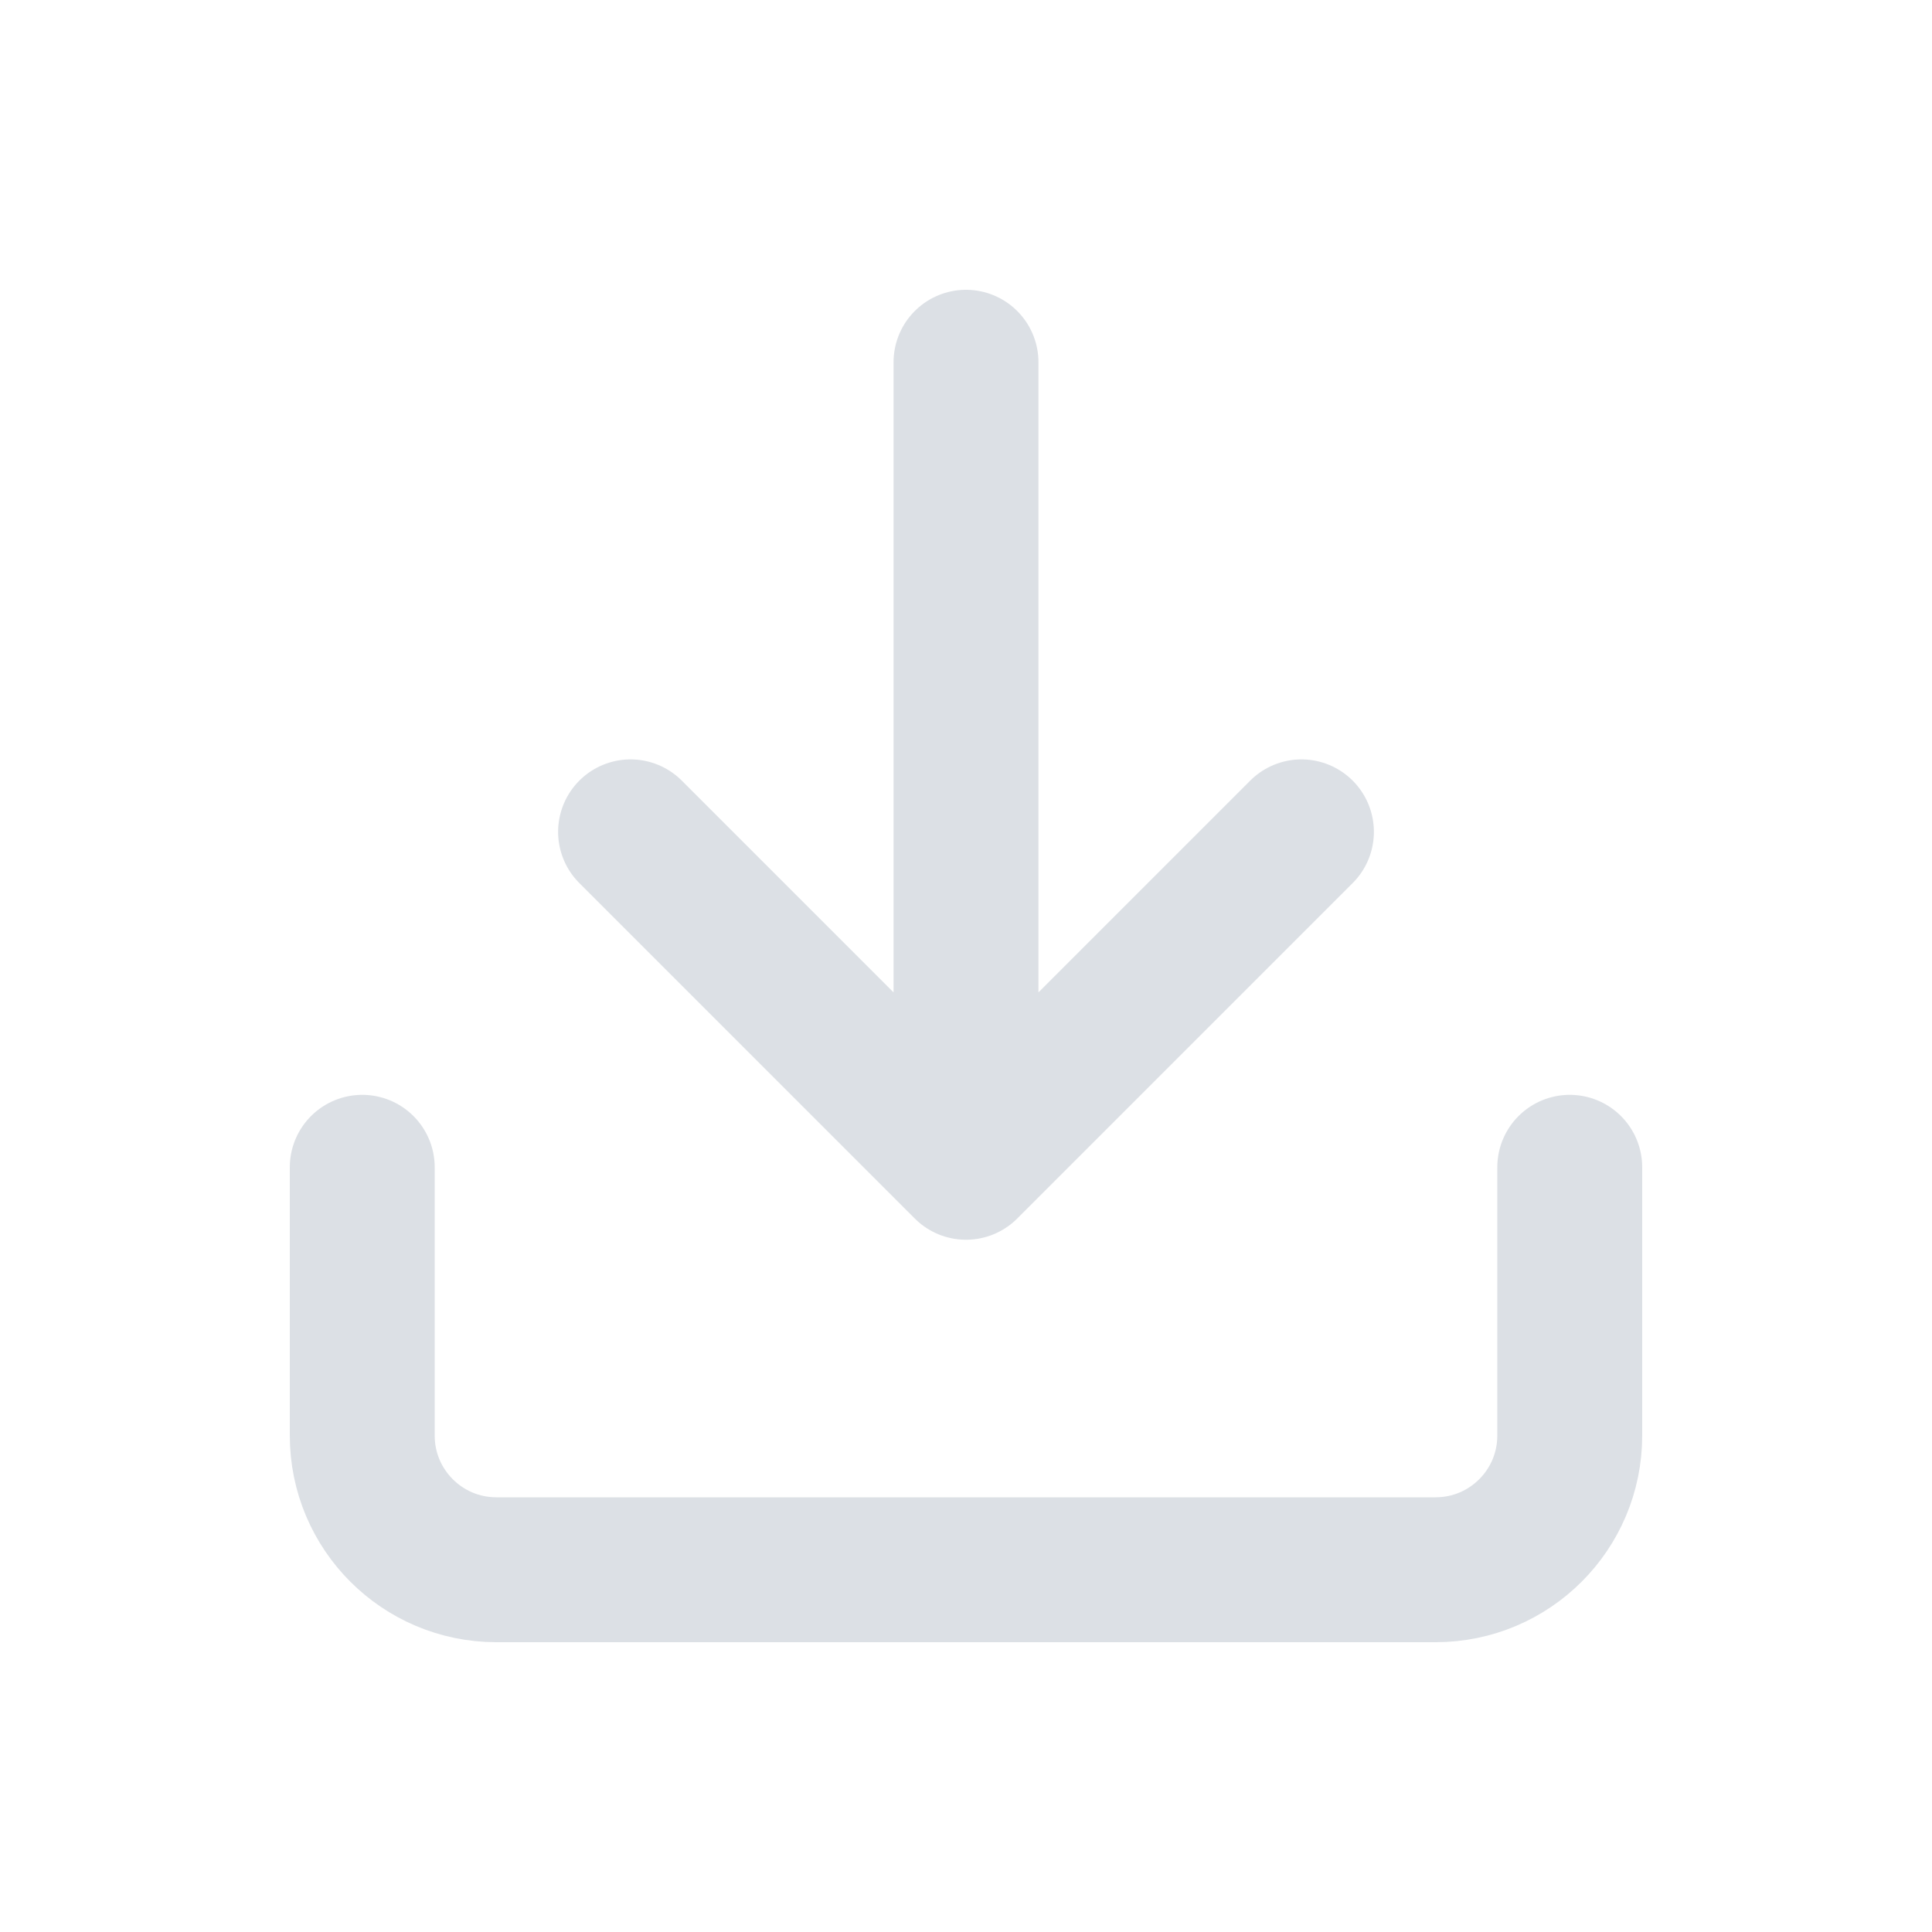
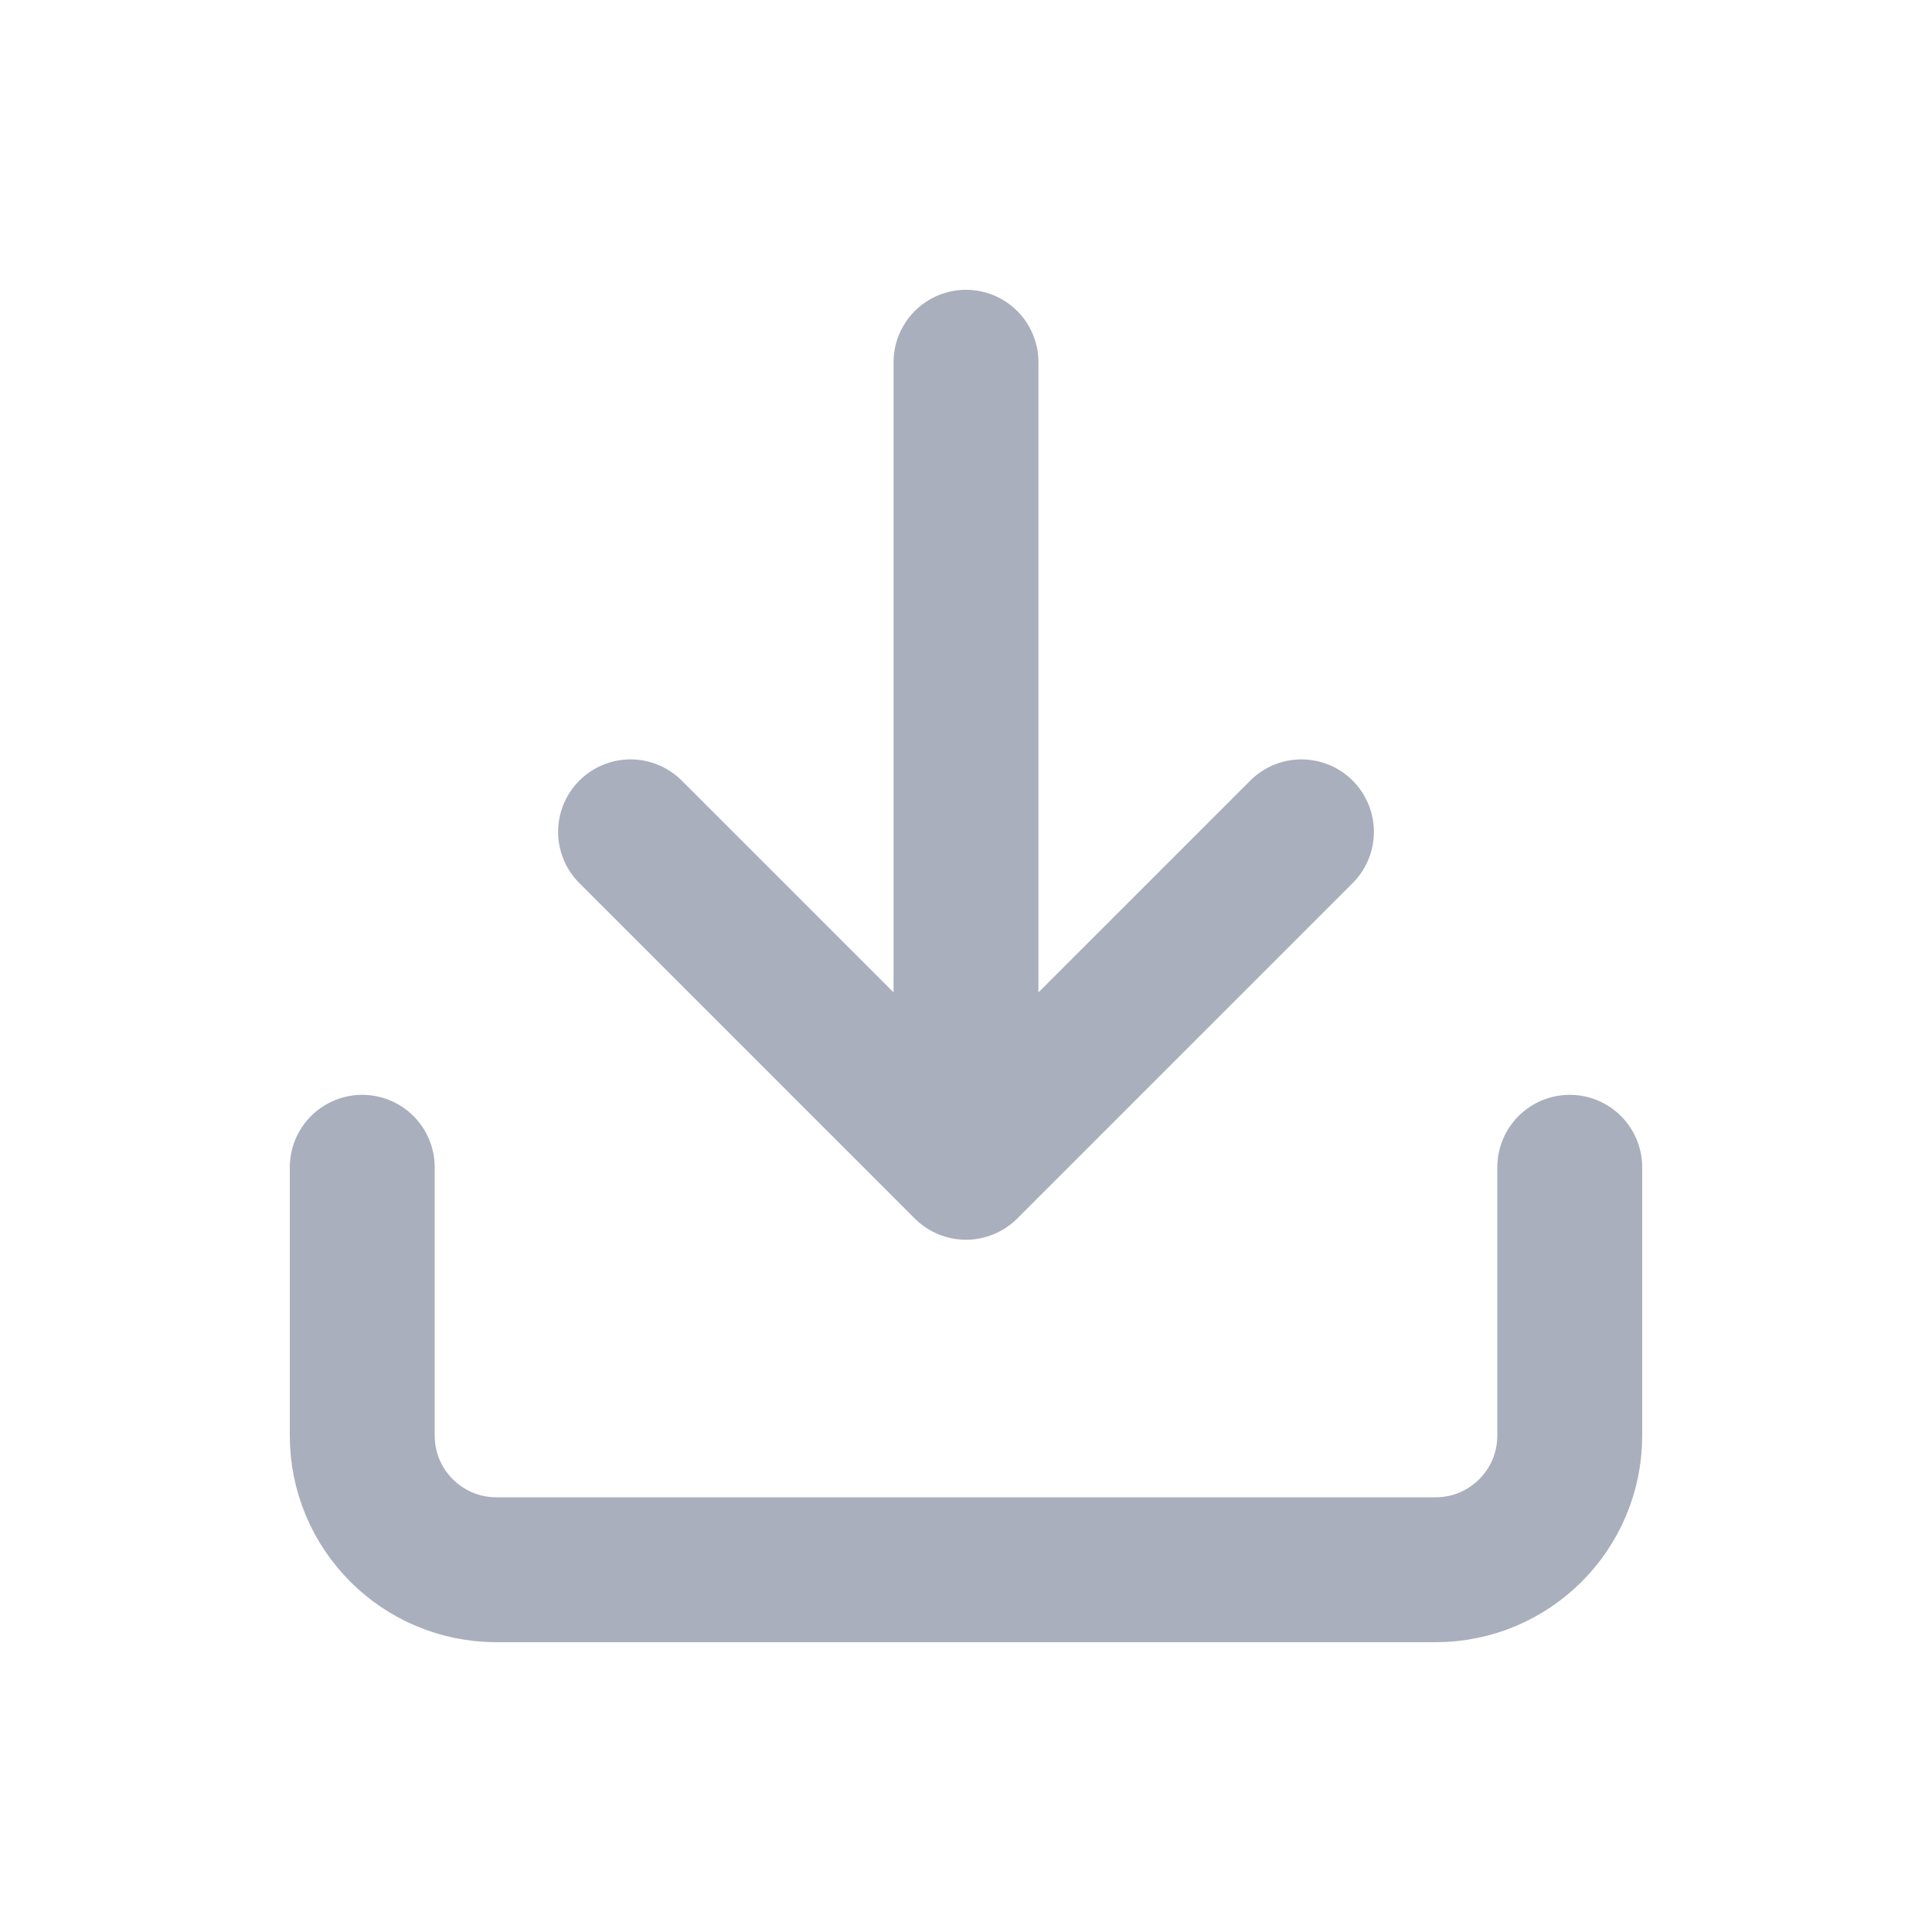
<svg xmlns="http://www.w3.org/2000/svg" width="16" height="16" fill="none">
-   <path stroke="#dce0e5" stroke-linecap="round" stroke-linejoin="round" stroke-width="1.2" d="M13 9.667v2.222A1.111 1.111 0 0 1 11.889 13H4.11A1.111 1.111 0 0 1 3 11.889V9.667M5.222 6.889 8 9.667l2.778-2.778M8 9.667V3" />
+   <path stroke="#a9afbc" stroke-linecap="round" stroke-linejoin="round" stroke-width="1.2" d="M13 9.667v2.222A1.111 1.111 0 0 1 11.889 13H4.11A1.111 1.111 0 0 1 3 11.889V9.667M5.222 6.889 8 9.667l2.778-2.778M8 9.667V3" />
</svg>
